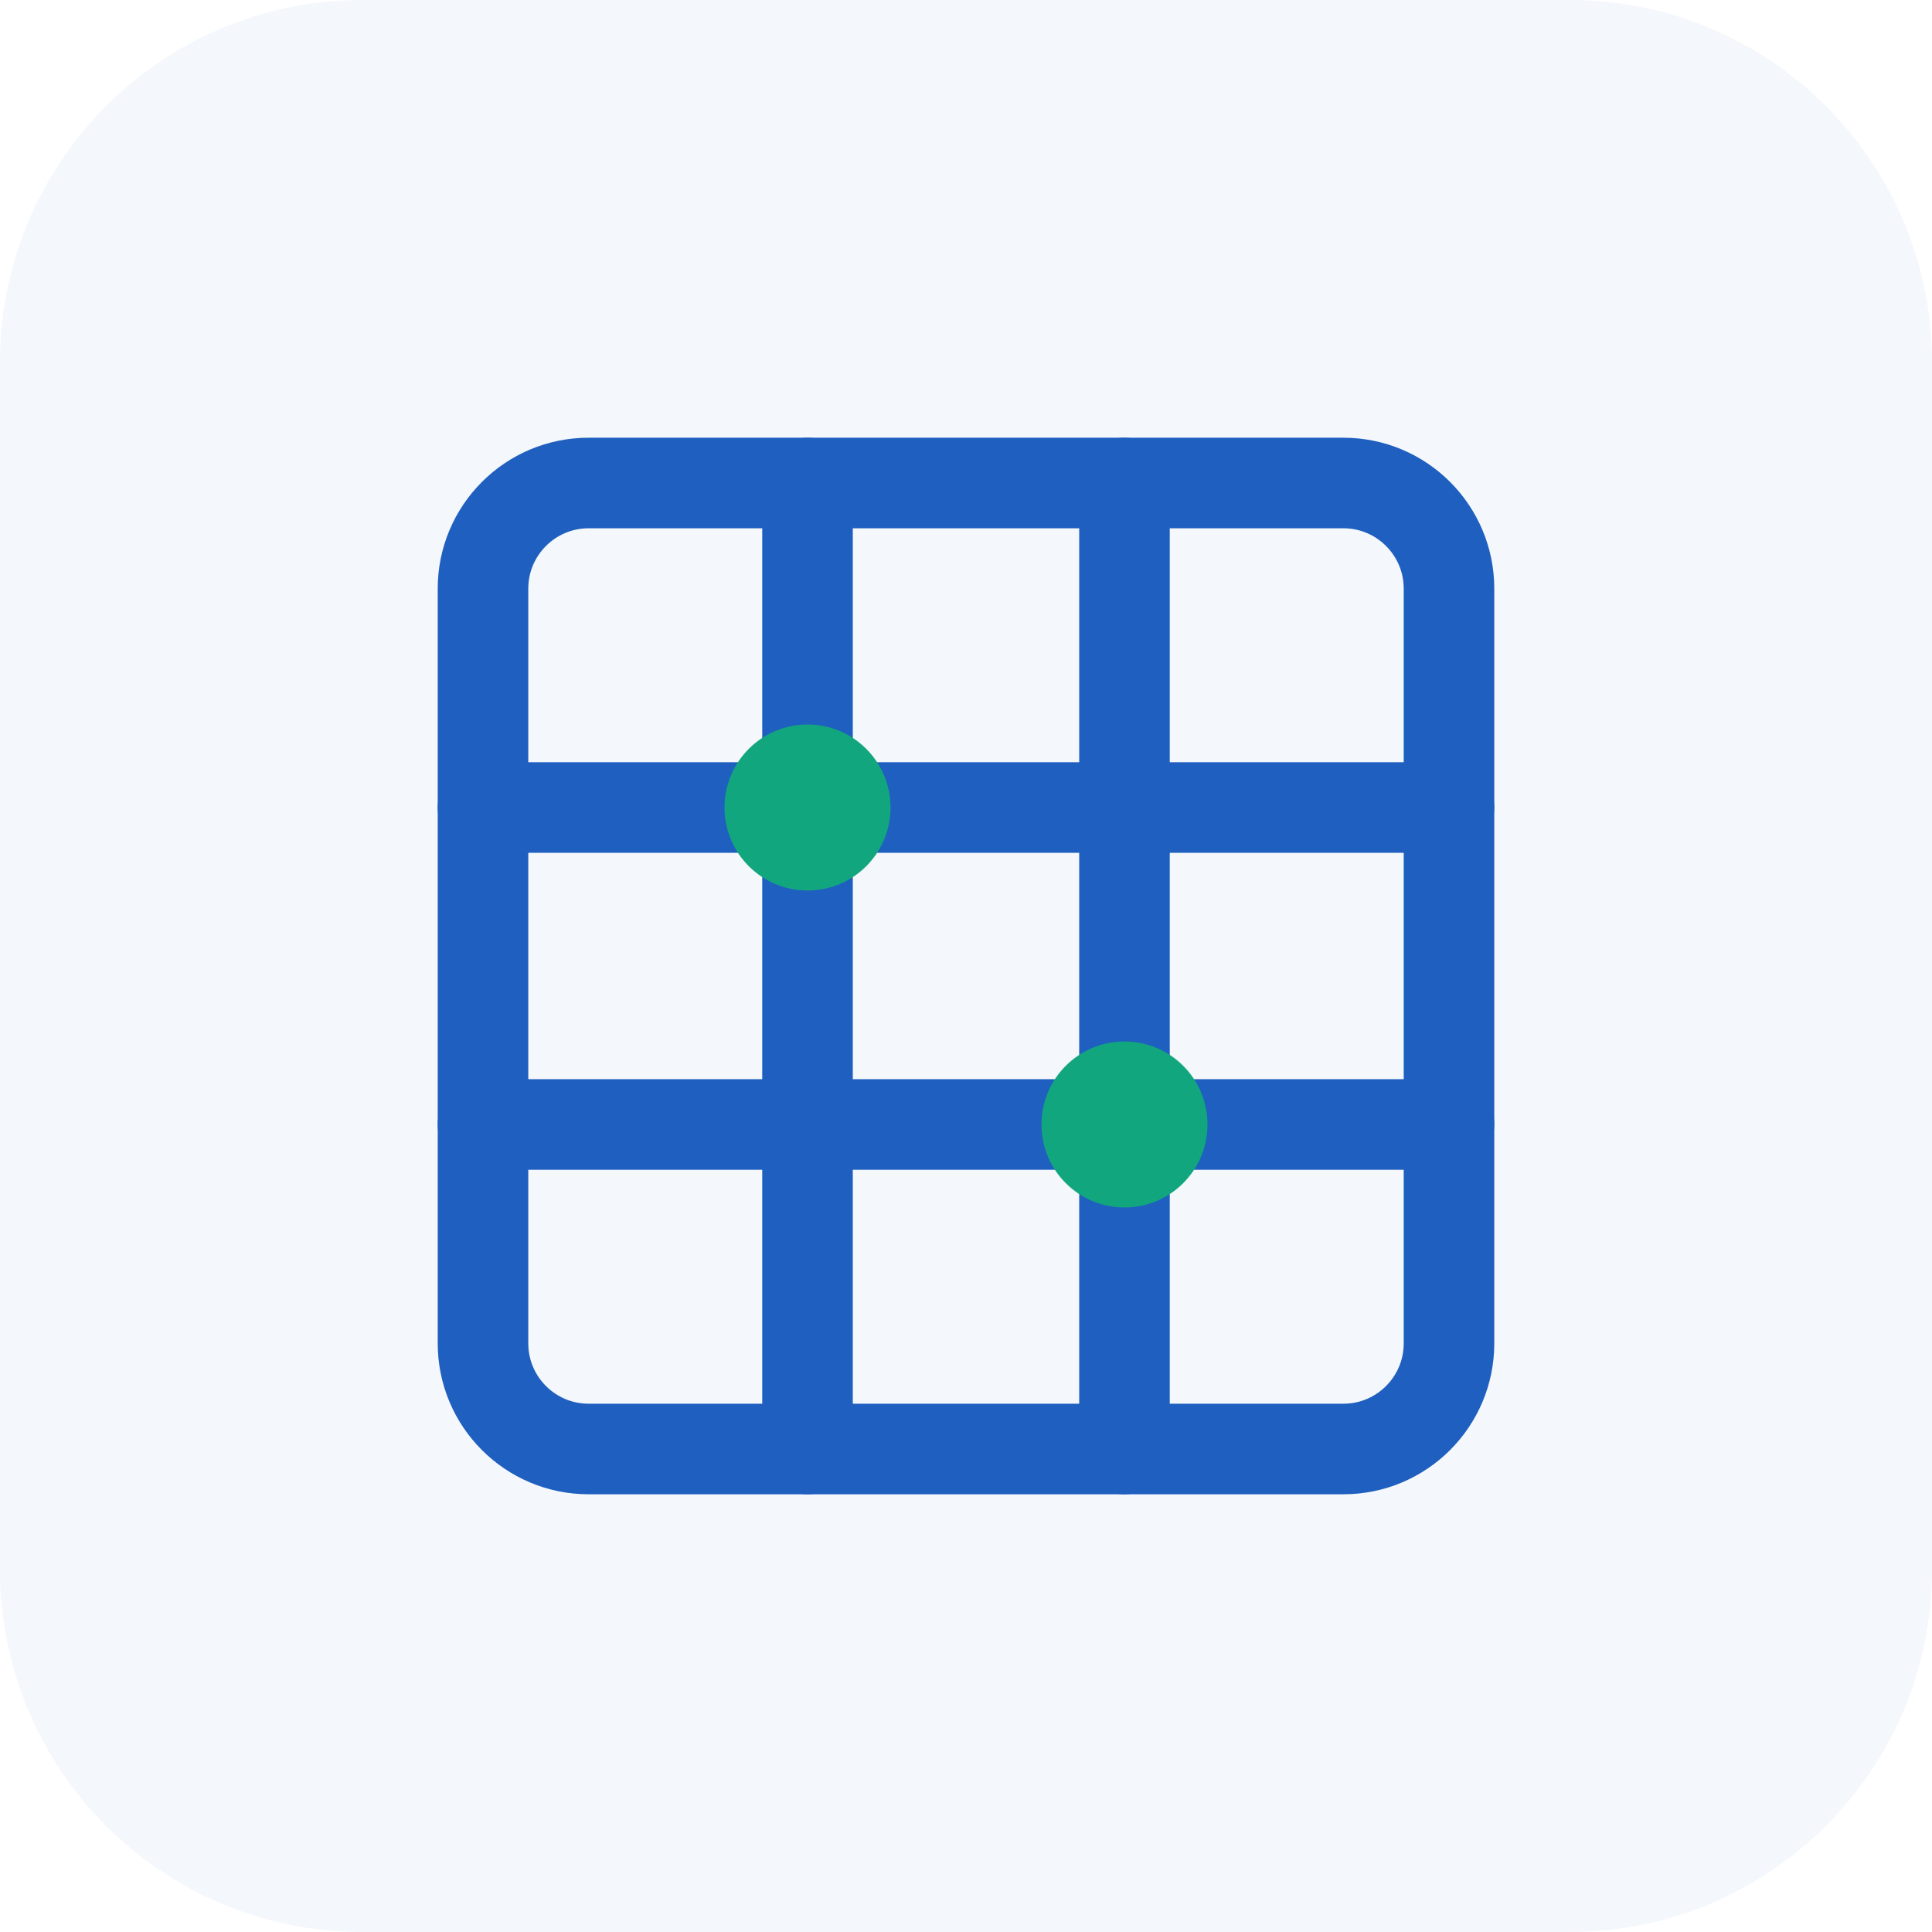
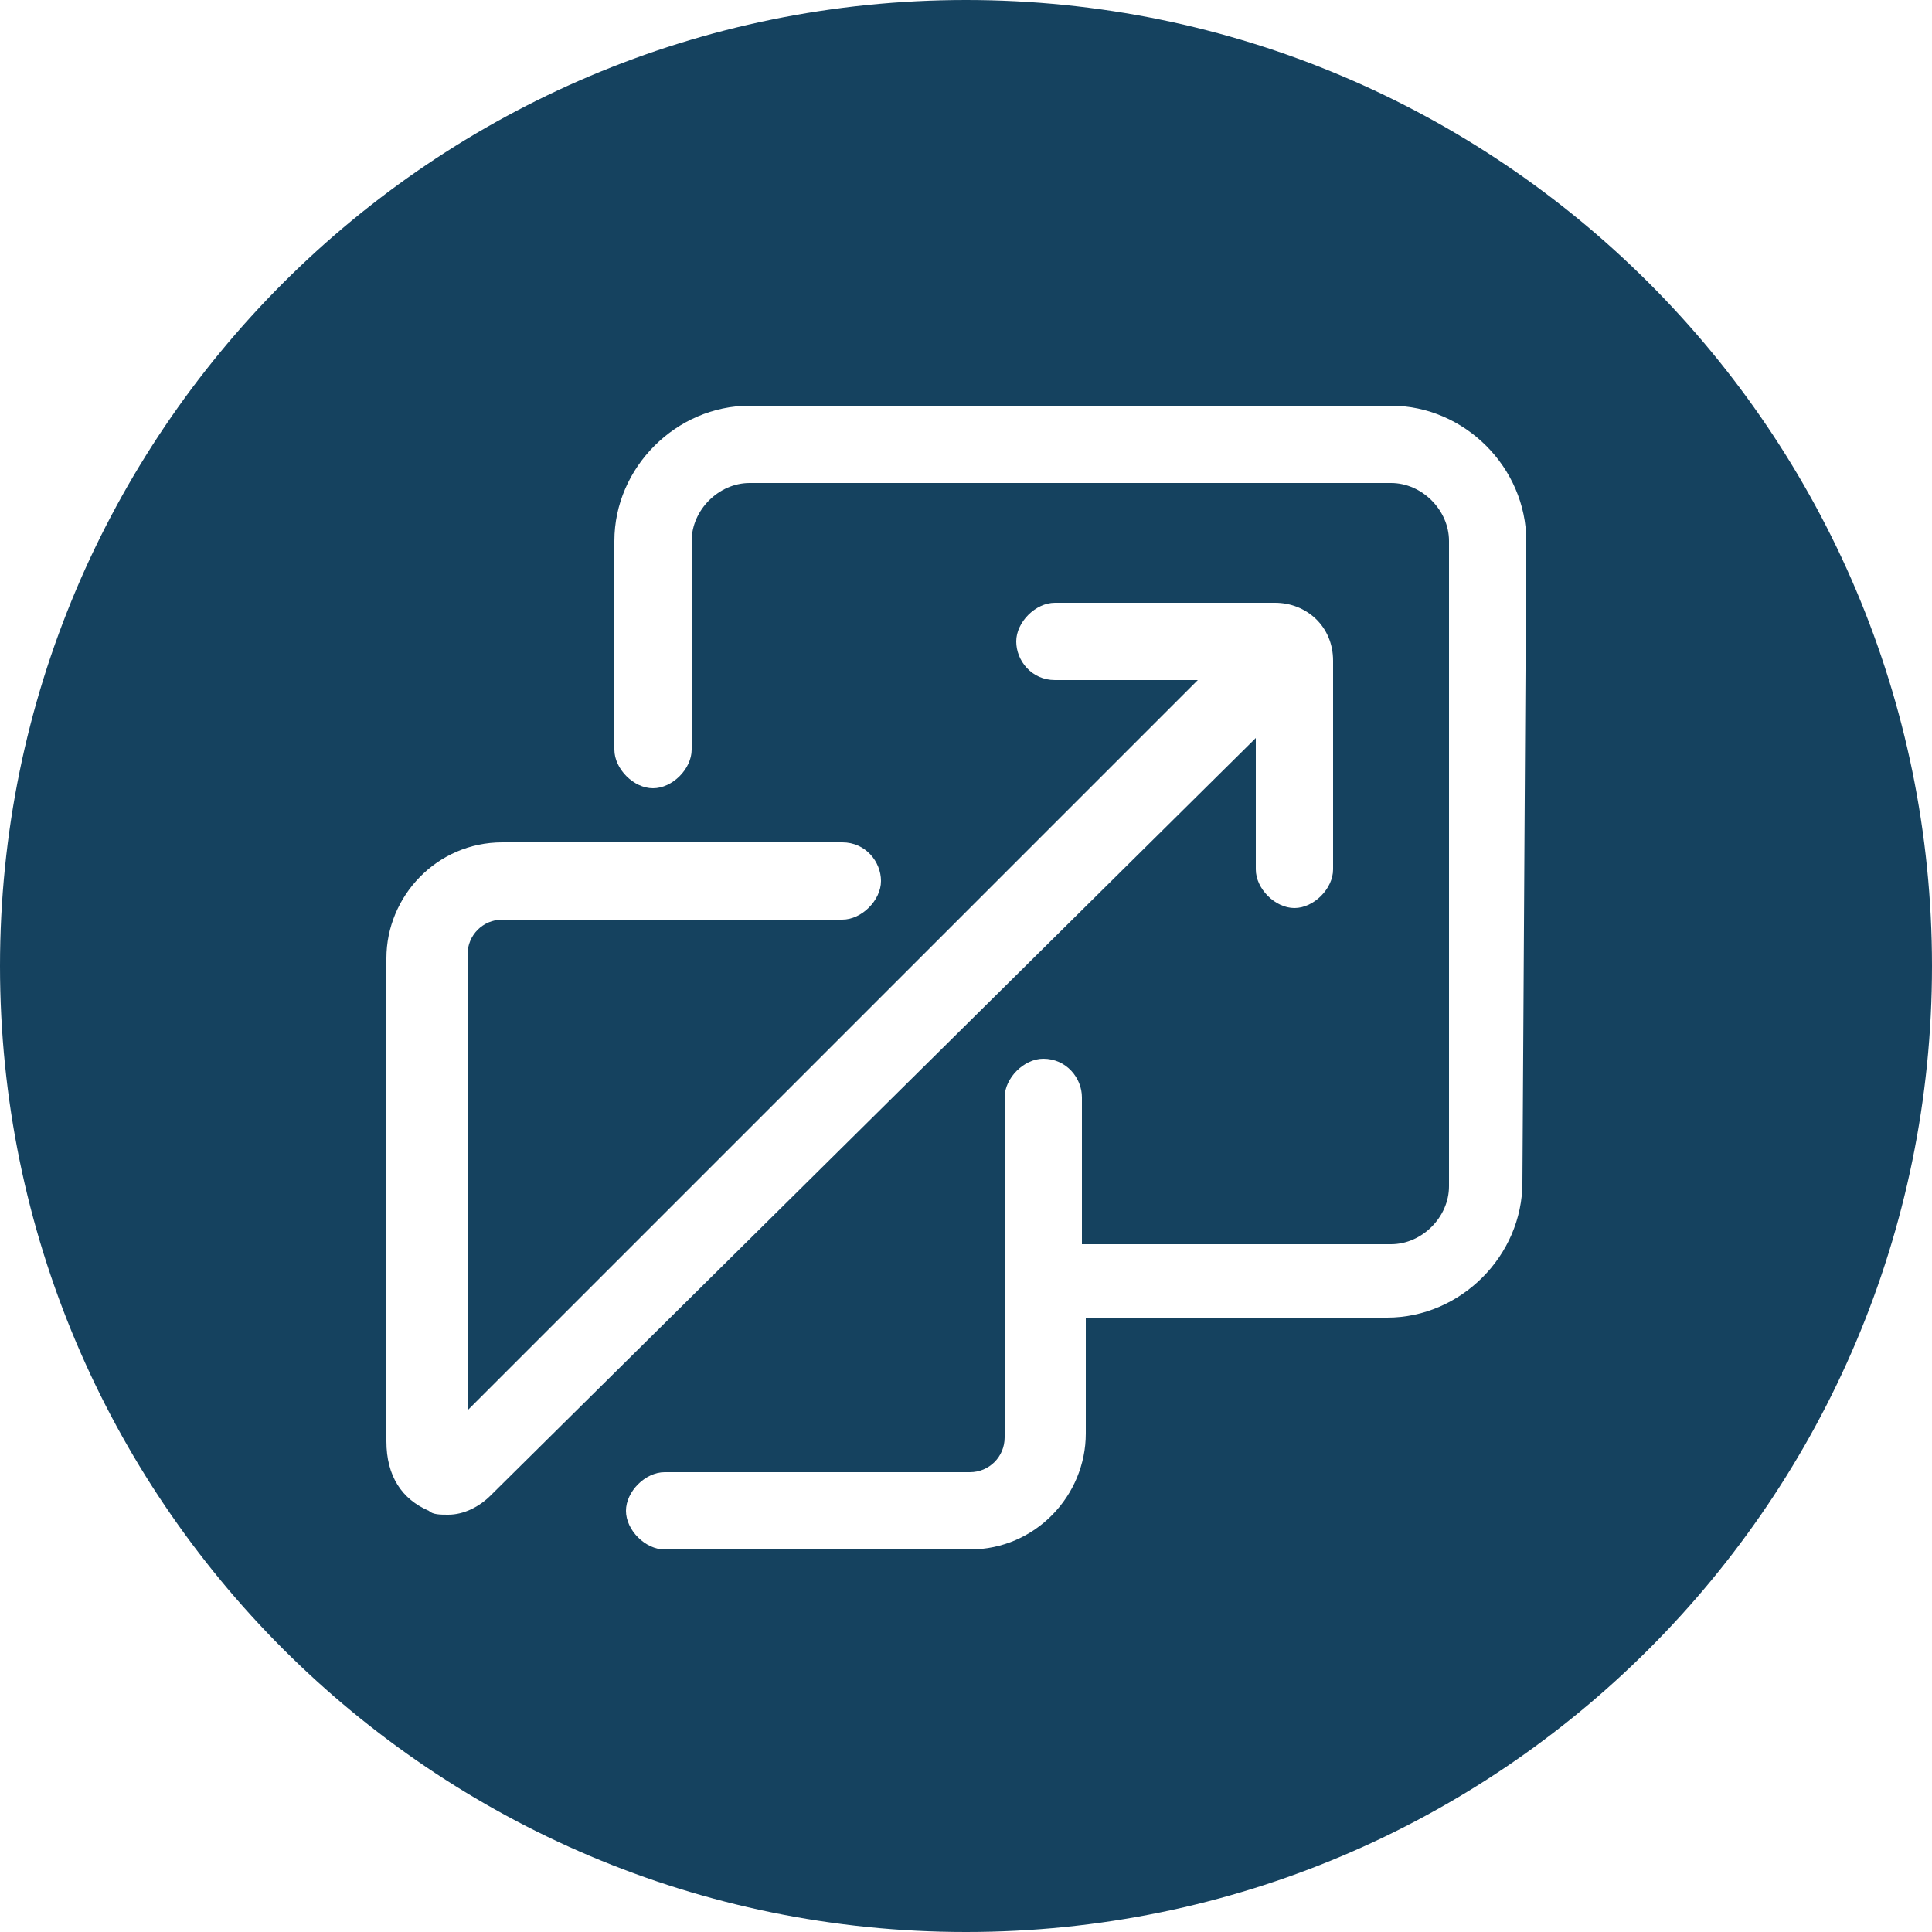
- <svg xmlns="http://www.w3.org/2000/svg" viewBox="0 0 256 256" width="256" height="256" role="img" aria-label="provider-gridscale icon (light background)">
-   <rect width="256" height="256" rx="48" fill="#F4F7FB" />
-   <g fill="none" stroke="#1E5FBF" stroke-width="12" stroke-linecap="round" stroke-linejoin="round">
-     <rect x="64" y="64" width="128" height="128" rx="14" />
-     <line x1="64" y1="107" x2="192" y2="107" />
-     <line x1="64" y1="149" x2="192" y2="149" />
-     <line x1="107" y1="64" x2="107" y2="192" />
-     <line x1="149" y1="64" x2="149" y2="192" />
-   </g>
-   <g fill="#12A67E">
-     <circle cx="107" cy="107" r="11" />
-     <circle cx="149" cy="149" r="11" />
-   </g>
+ <svg xmlns="http://www.w3.org/2000/svg" width="100" height="100" viewBox="0 0 100 100" fill="none">
+   <path d="M78.8 61.2C78.8 65 75.6 68.2 71.8 68.2H56.2V74.2C56.2 77.4 53.6 80.2 50.2 80.2H34.4C33.4 80.2 32.4 79.2 32.4 78.2C32.4 77.2 33.4 76.2 34.4 76.2H50.2C51.2 76.2 52 75.4 52 74.4V56.8C52 55.8 53 54.8 54 54.8C55.2 54.8 56 55.8 56 56.8V64.4H72C73.6 64.4 75 63 75 61.4V28C75 26.4 73.6 25 72 25H38.8C37.2 25 35.8 26.4 35.8 28V38.8C35.8 39.8 34.8 40.8 33.8 40.8C32.8 40.8 31.8 39.8 31.8 38.8V28C31.8 24.2 35 21 38.8 21H72C75.8 21 79 24.2 79 28L78.8 61.2ZM23.2 78.4C22.8 78.4 22.4 78.4 22.2 78.2C20.8 77.6 20 76.4 20 74.6V49.6C20 46.4 22.6 43.6 26 43.6H43.6C44.8 43.6 45.6 44.6 45.6 45.6C45.6 46.6 44.6 47.6 43.6 47.6H26C25 47.6 24.2 48.4 24.2 49.4V73L62 35.2H54.6C53.4 35.2 52.6 34.2 52.6 33.2C52.6 32.2 53.6 31.2 54.6 31.2H66C67.6 31.2 69 32.4 69 34.2V45C69 46 68 47 67 47C66 47 65 46 65 45V38.2L25.4 77.4C24.8 78 24 78.4 23.2 78.4ZM50 0C22.4 0 0 22.4 0 50C0 77.6 22.4 100 50 100C77.6 100 100 77.6 100 50C100 22.4 77.6 0 50 0Z" fill="#15425F" />
</svg>
